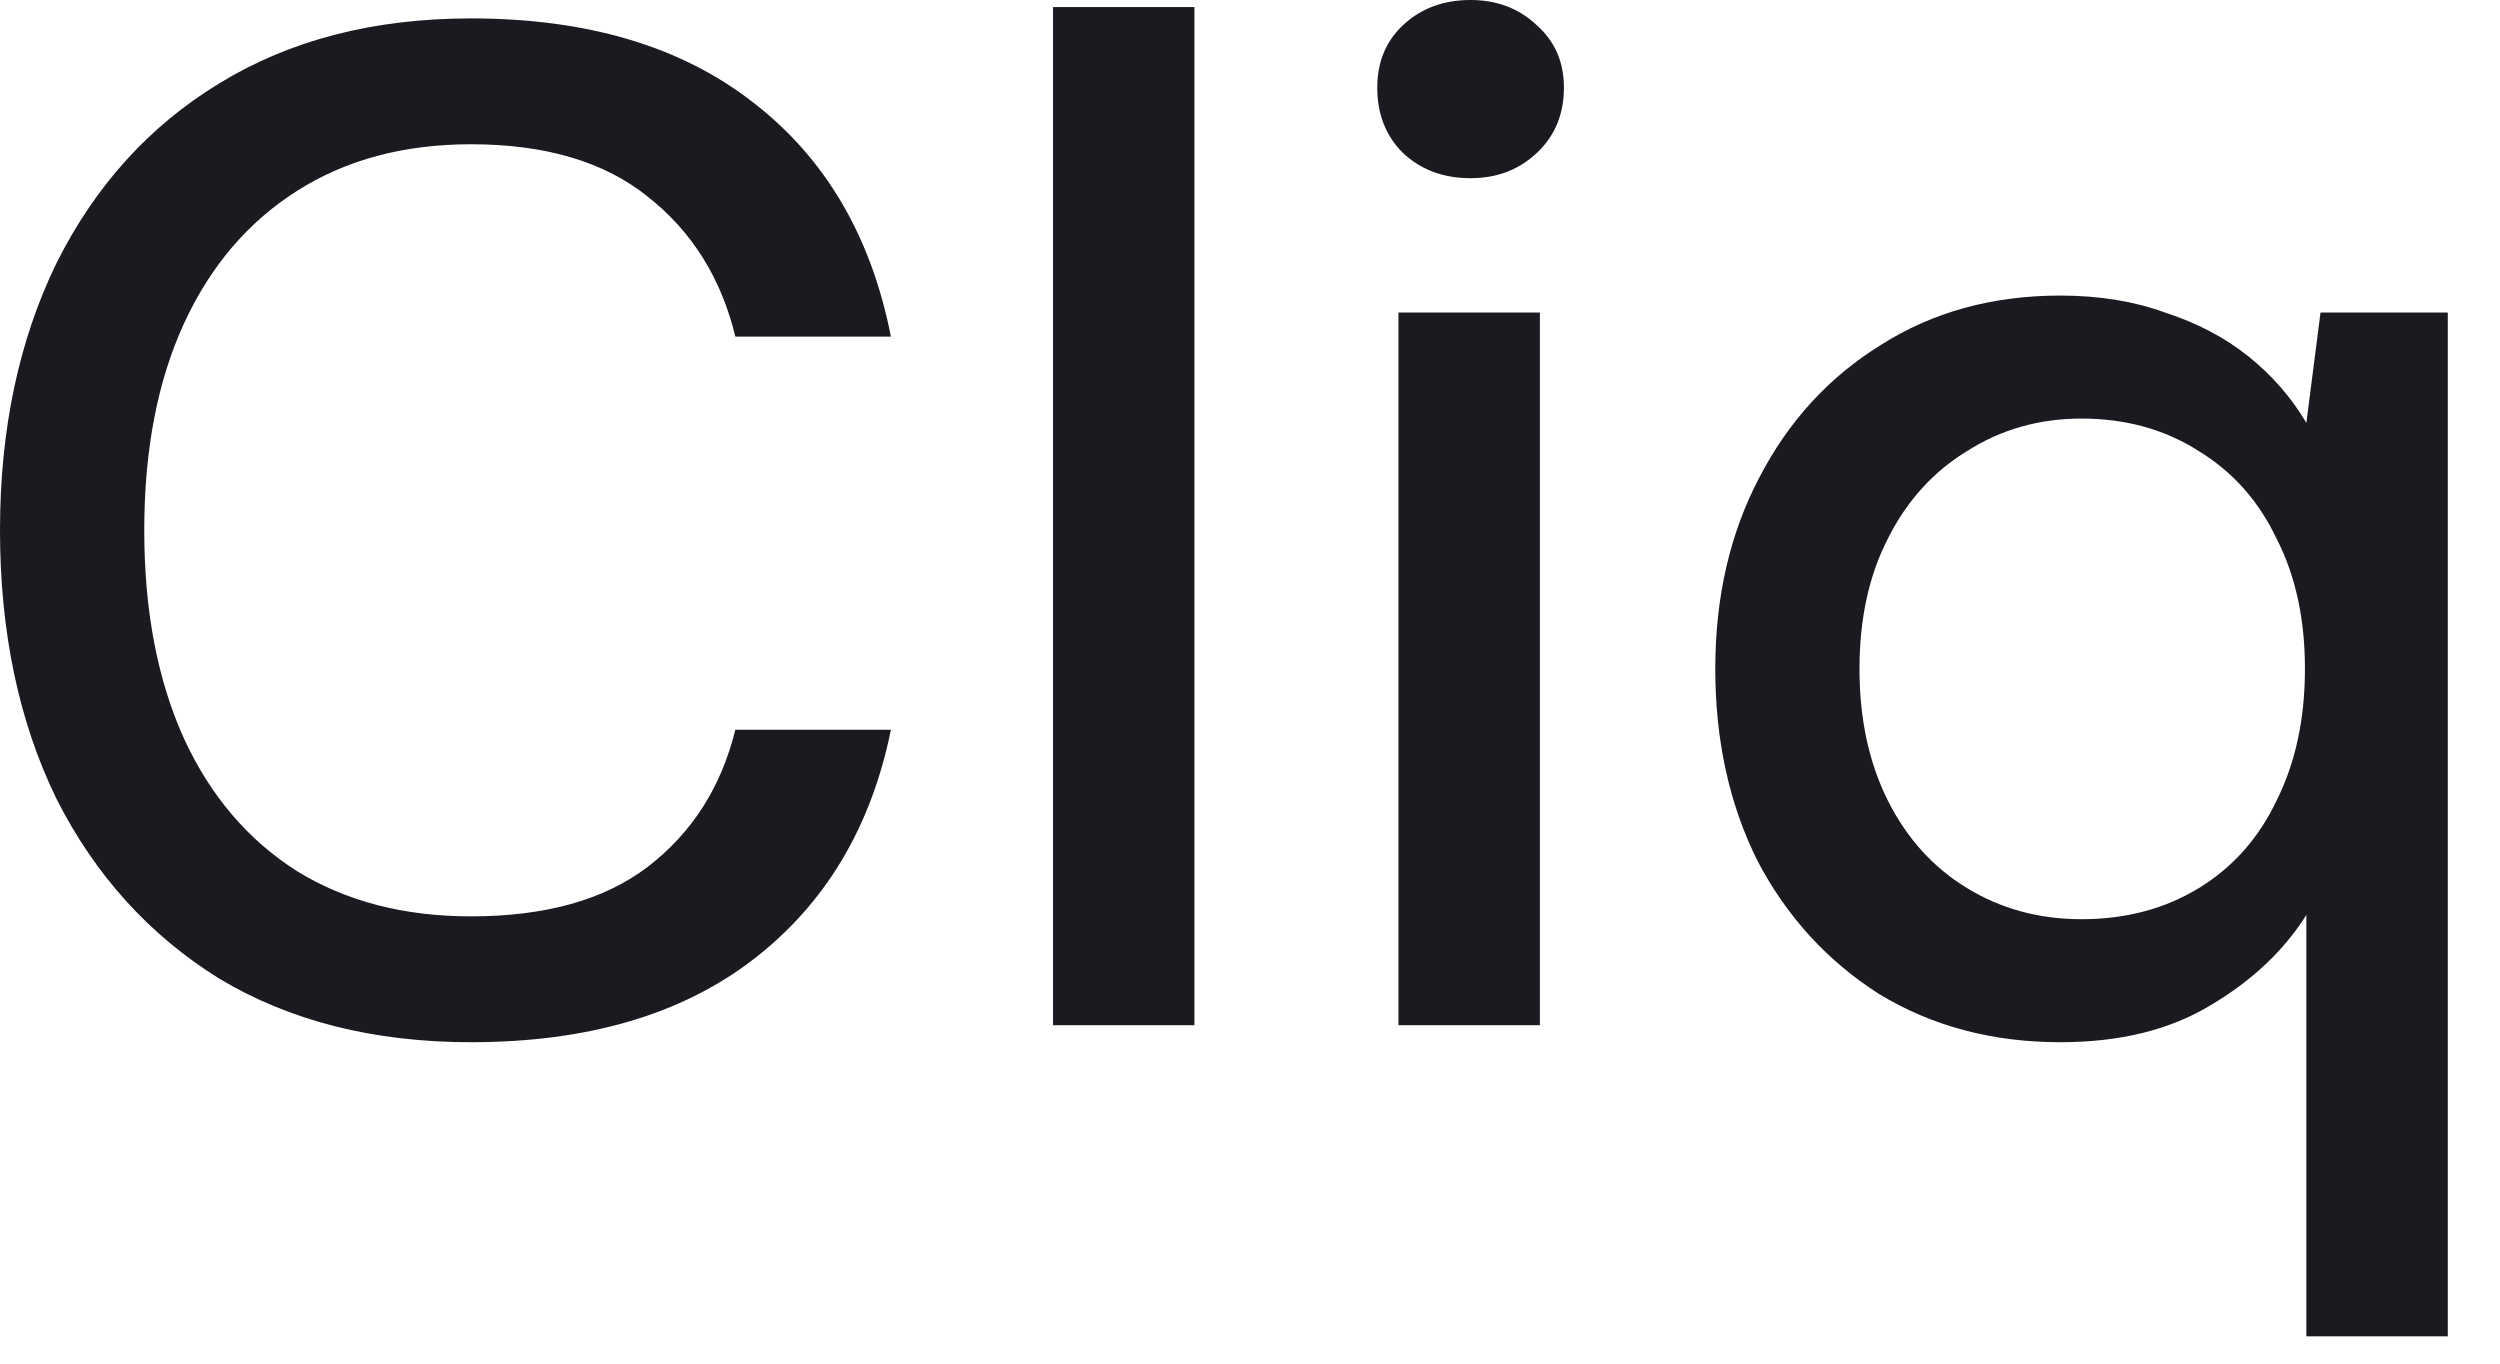
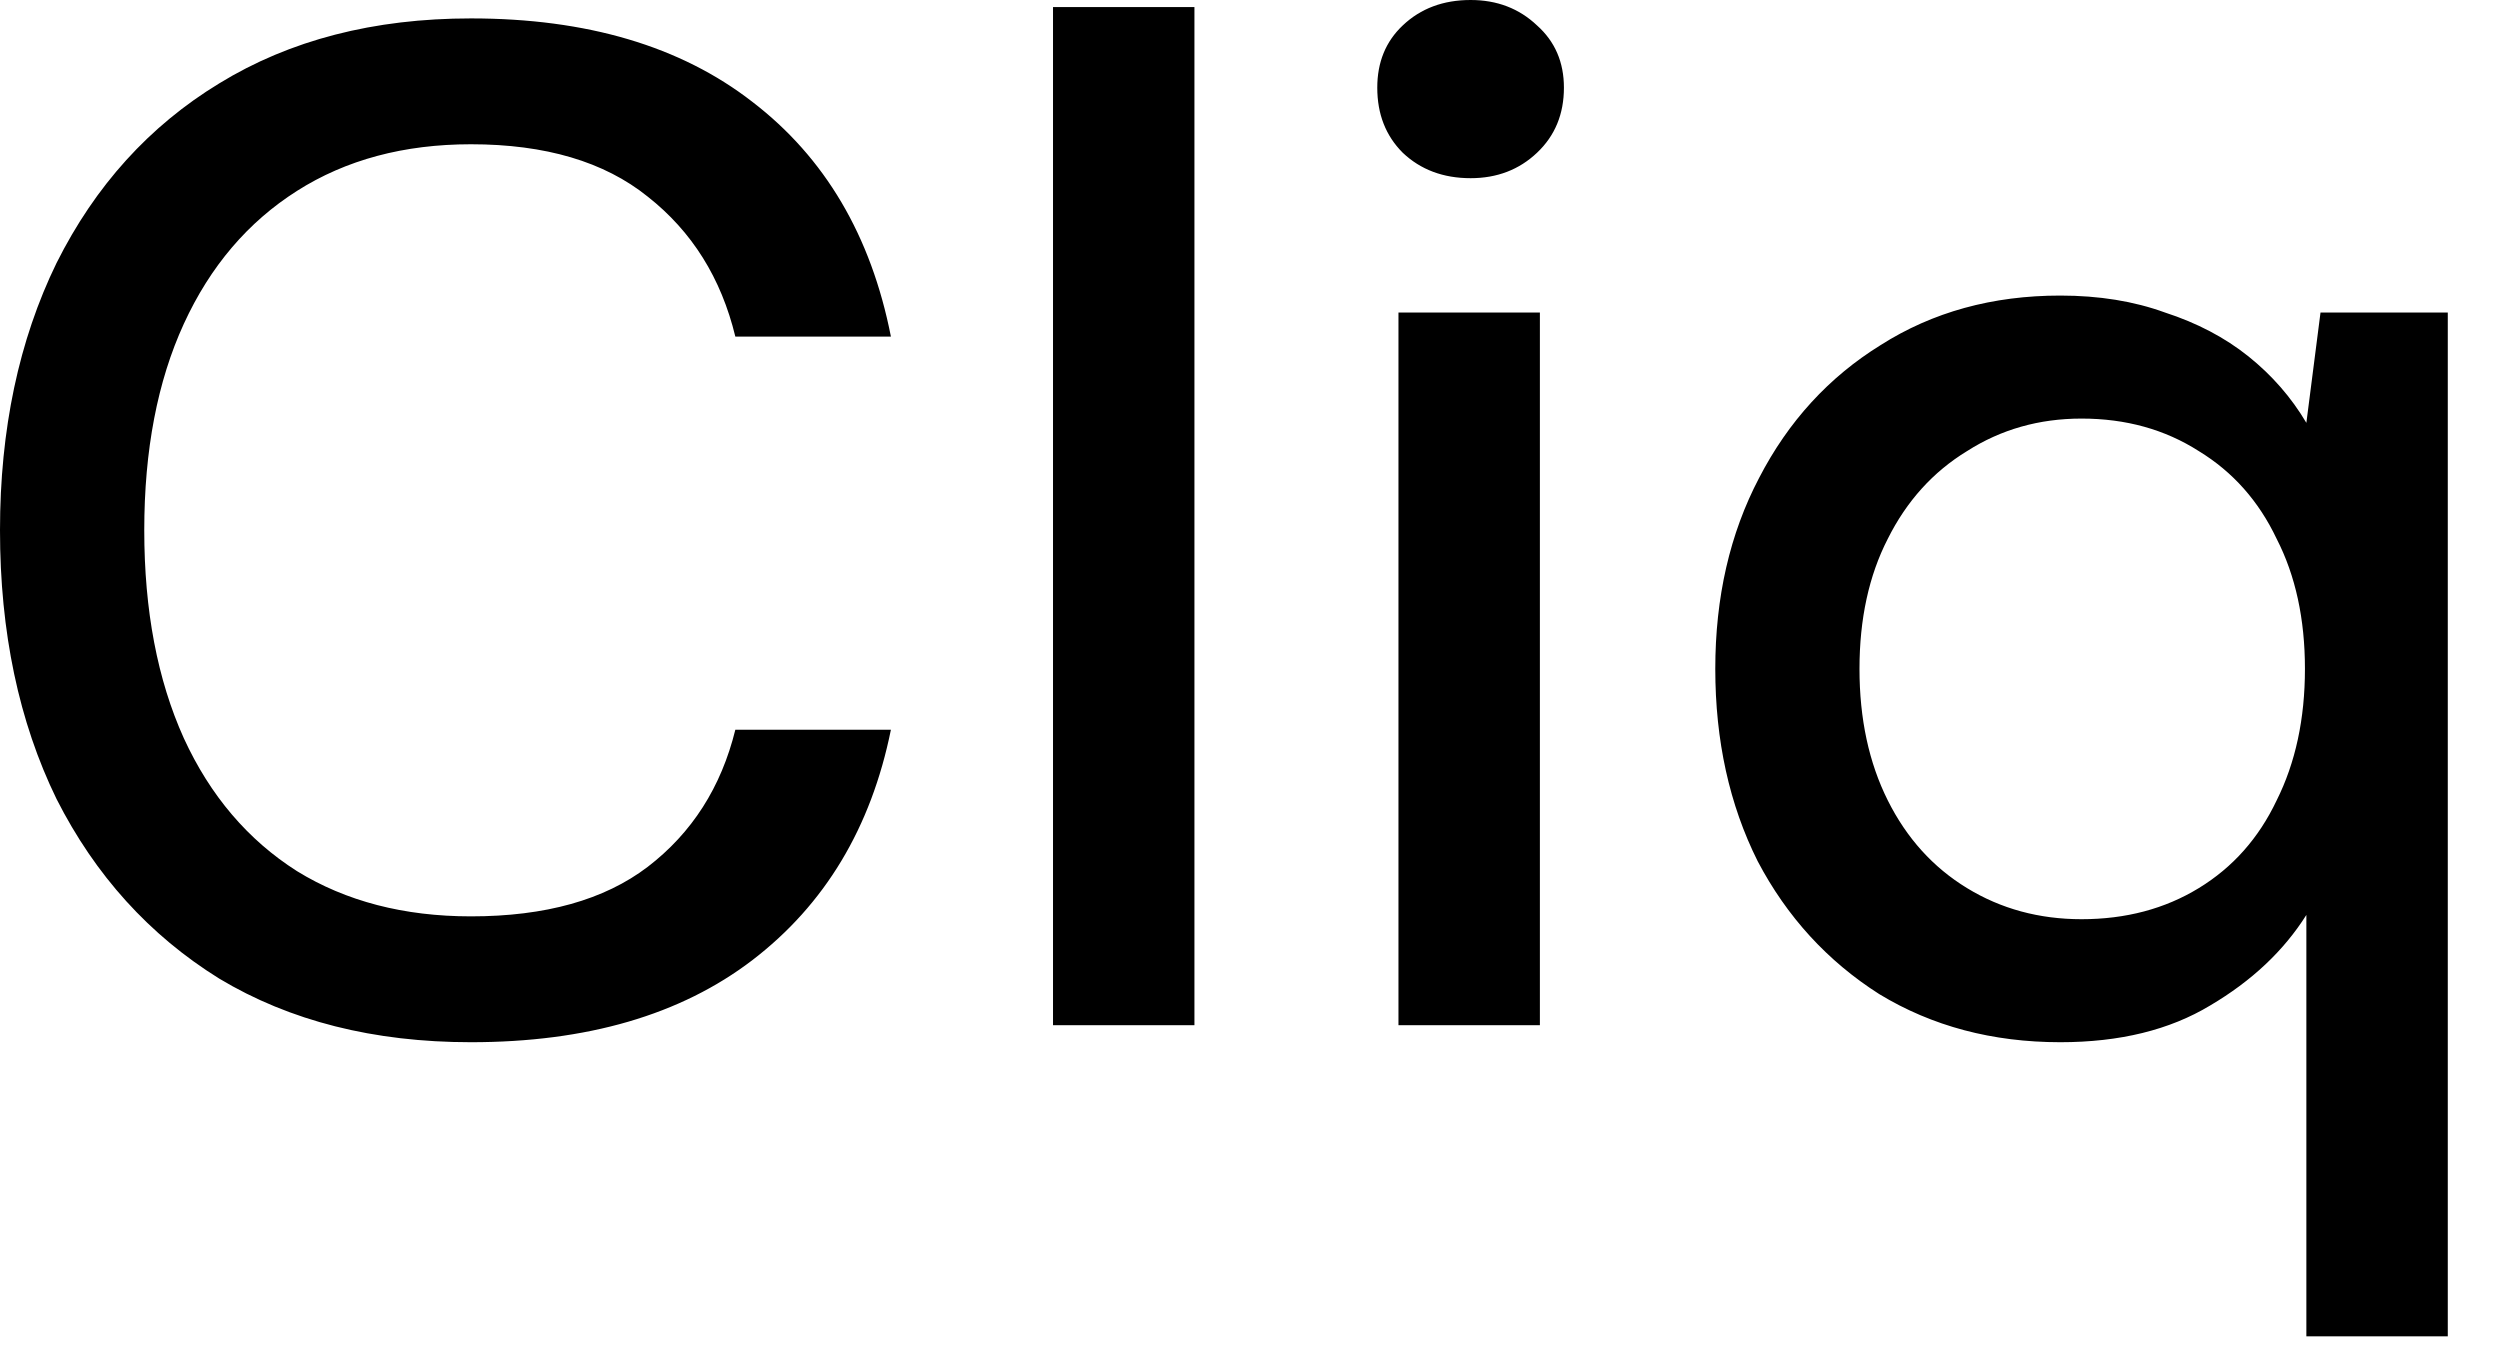
- <svg xmlns="http://www.w3.org/2000/svg" width="44" height="24" viewBox="0 0 44 24" fill="none">
-   <path d="M8.288 18.343C6.579 18.343 5.102 17.97 3.858 17.223C2.63 16.46 1.676 15.406 0.995 14.062C0.332 12.702 -0 11.125 -0 9.333C-0 7.558 0.332 5.99 0.995 4.629C1.676 3.269 2.63 2.215 3.858 1.468C5.102 0.705 6.579 0.324 8.288 0.324C10.329 0.324 11.98 0.813 13.241 1.792C14.518 2.771 15.331 4.148 15.68 5.924H12.942C12.693 4.895 12.179 4.073 11.399 3.46C10.636 2.846 9.599 2.539 8.288 2.539C7.11 2.539 6.089 2.812 5.227 3.36C4.364 3.908 3.7 4.687 3.235 5.7C2.771 6.712 2.539 7.923 2.539 9.333C2.539 10.744 2.771 11.963 3.235 12.992C3.7 14.004 4.364 14.784 5.227 15.332C6.089 15.863 7.11 16.128 8.288 16.128C9.599 16.128 10.636 15.838 11.399 15.257C12.179 14.659 12.693 13.855 12.942 12.843H15.68C15.331 14.568 14.518 15.921 13.241 16.899C11.98 17.862 10.329 18.343 8.288 18.343ZM18.533 18.044V0.124H21.022V18.044H18.533ZM24.613 18.044V5.5H27.102V18.044H24.613ZM25.883 3.136C25.402 3.136 25.003 2.987 24.688 2.688C24.389 2.389 24.24 2.008 24.24 1.543C24.24 1.095 24.389 0.73 24.688 0.448C25.003 0.149 25.402 -1.31342e-05 25.883 -1.31342e-05C26.347 -1.31342e-05 26.737 0.149 27.052 0.448C27.368 0.73 27.525 1.095 27.525 1.543C27.525 2.008 27.368 2.389 27.052 2.688C26.737 2.987 26.347 3.136 25.883 3.136ZM40.592 23.52V16.103C40.194 16.734 39.63 17.265 38.9 17.696C38.186 18.127 37.307 18.343 36.261 18.343C35.067 18.343 34.005 18.061 33.076 17.497C32.163 16.916 31.45 16.136 30.935 15.157C30.437 14.162 30.189 13.034 30.189 11.772C30.189 10.511 30.446 9.391 30.96 8.412C31.474 7.417 32.188 6.637 33.1 6.073C34.013 5.492 35.067 5.202 36.261 5.202C36.942 5.202 37.556 5.301 38.103 5.5C38.667 5.683 39.157 5.94 39.572 6.272C39.986 6.604 40.327 6.994 40.592 7.442L40.841 5.5H43.081V23.52H40.592ZM36.635 16.178C37.415 16.178 38.103 15.995 38.7 15.63C39.298 15.265 39.754 14.751 40.069 14.087C40.401 13.423 40.567 12.652 40.567 11.772C40.567 10.893 40.401 10.13 40.069 9.483C39.754 8.819 39.298 8.305 38.7 7.94C38.103 7.558 37.415 7.367 36.635 7.367C35.888 7.367 35.216 7.558 34.619 7.94C34.021 8.305 33.557 8.819 33.225 9.483C32.893 10.13 32.727 10.893 32.727 11.772C32.727 12.652 32.893 13.423 33.225 14.087C33.557 14.751 34.021 15.265 34.619 15.63C35.216 15.995 35.888 16.178 36.635 16.178Z" fill="#1A1B21" />
+ <svg xmlns="http://www.w3.org/2000/svg" class="cliq-logo" width="44" height="24" viewBox="0 0 44 24" fill="none">
+   <path d="M8.288 18.343C6.579 18.343 5.102 17.97 3.858 17.223C2.63 16.46 1.676 15.406 0.995 14.062C0.332 12.702 -0 11.125 -0 9.333C-0 7.558 0.332 5.99 0.995 4.629C1.676 3.269 2.63 2.215 3.858 1.468C5.102 0.705 6.579 0.324 8.288 0.324C10.329 0.324 11.98 0.813 13.241 1.792C14.518 2.771 15.331 4.148 15.68 5.924H12.942C12.693 4.895 12.179 4.073 11.399 3.46C10.636 2.846 9.599 2.539 8.288 2.539C7.11 2.539 6.089 2.812 5.227 3.36C4.364 3.908 3.7 4.687 3.235 5.7C2.771 6.712 2.539 7.923 2.539 9.333C2.539 10.744 2.771 11.963 3.235 12.992C3.7 14.004 4.364 14.784 5.227 15.332C6.089 15.863 7.11 16.128 8.288 16.128C9.599 16.128 10.636 15.838 11.399 15.257C12.179 14.659 12.693 13.855 12.942 12.843H15.68C15.331 14.568 14.518 15.921 13.241 16.899C11.98 17.862 10.329 18.343 8.288 18.343ZM18.533 18.044V0.124H21.022V18.044H18.533ZM24.613 18.044V5.5H27.102V18.044H24.613ZM25.883 3.136C25.402 3.136 25.003 2.987 24.688 2.688C24.389 2.389 24.24 2.008 24.24 1.543C24.24 1.095 24.389 0.73 24.688 0.448C25.003 0.149 25.402 -1.31342e-05 25.883 -1.31342e-05C26.347 -1.31342e-05 26.737 0.149 27.052 0.448C27.368 0.73 27.525 1.095 27.525 1.543C27.525 2.008 27.368 2.389 27.052 2.688C26.737 2.987 26.347 3.136 25.883 3.136ZM40.592 23.52V16.103C40.194 16.734 39.63 17.265 38.9 17.696C38.186 18.127 37.307 18.343 36.261 18.343C35.067 18.343 34.005 18.061 33.076 17.497C32.163 16.916 31.45 16.136 30.935 15.157C30.437 14.162 30.189 13.034 30.189 11.772C30.189 10.511 30.446 9.391 30.96 8.412C31.474 7.417 32.188 6.637 33.1 6.073C34.013 5.492 35.067 5.202 36.261 5.202C36.942 5.202 37.556 5.301 38.103 5.5C38.667 5.683 39.157 5.94 39.572 6.272C39.986 6.604 40.327 6.994 40.592 7.442L40.841 5.5H43.081V23.52H40.592ZM36.635 16.178C37.415 16.178 38.103 15.995 38.7 15.63C39.298 15.265 39.754 14.751 40.069 14.087C40.401 13.423 40.567 12.652 40.567 11.772C40.567 10.893 40.401 10.13 40.069 9.483C39.754 8.819 39.298 8.305 38.7 7.94C38.103 7.558 37.415 7.367 36.635 7.367C35.888 7.367 35.216 7.558 34.619 7.94C34.021 8.305 33.557 8.819 33.225 9.483C32.893 10.13 32.727 10.893 32.727 11.772C32.727 12.652 32.893 13.423 33.225 14.087C33.557 14.751 34.021 15.265 34.619 15.63C35.216 15.995 35.888 16.178 36.635 16.178Z" fill="currentColor" />
</svg>
